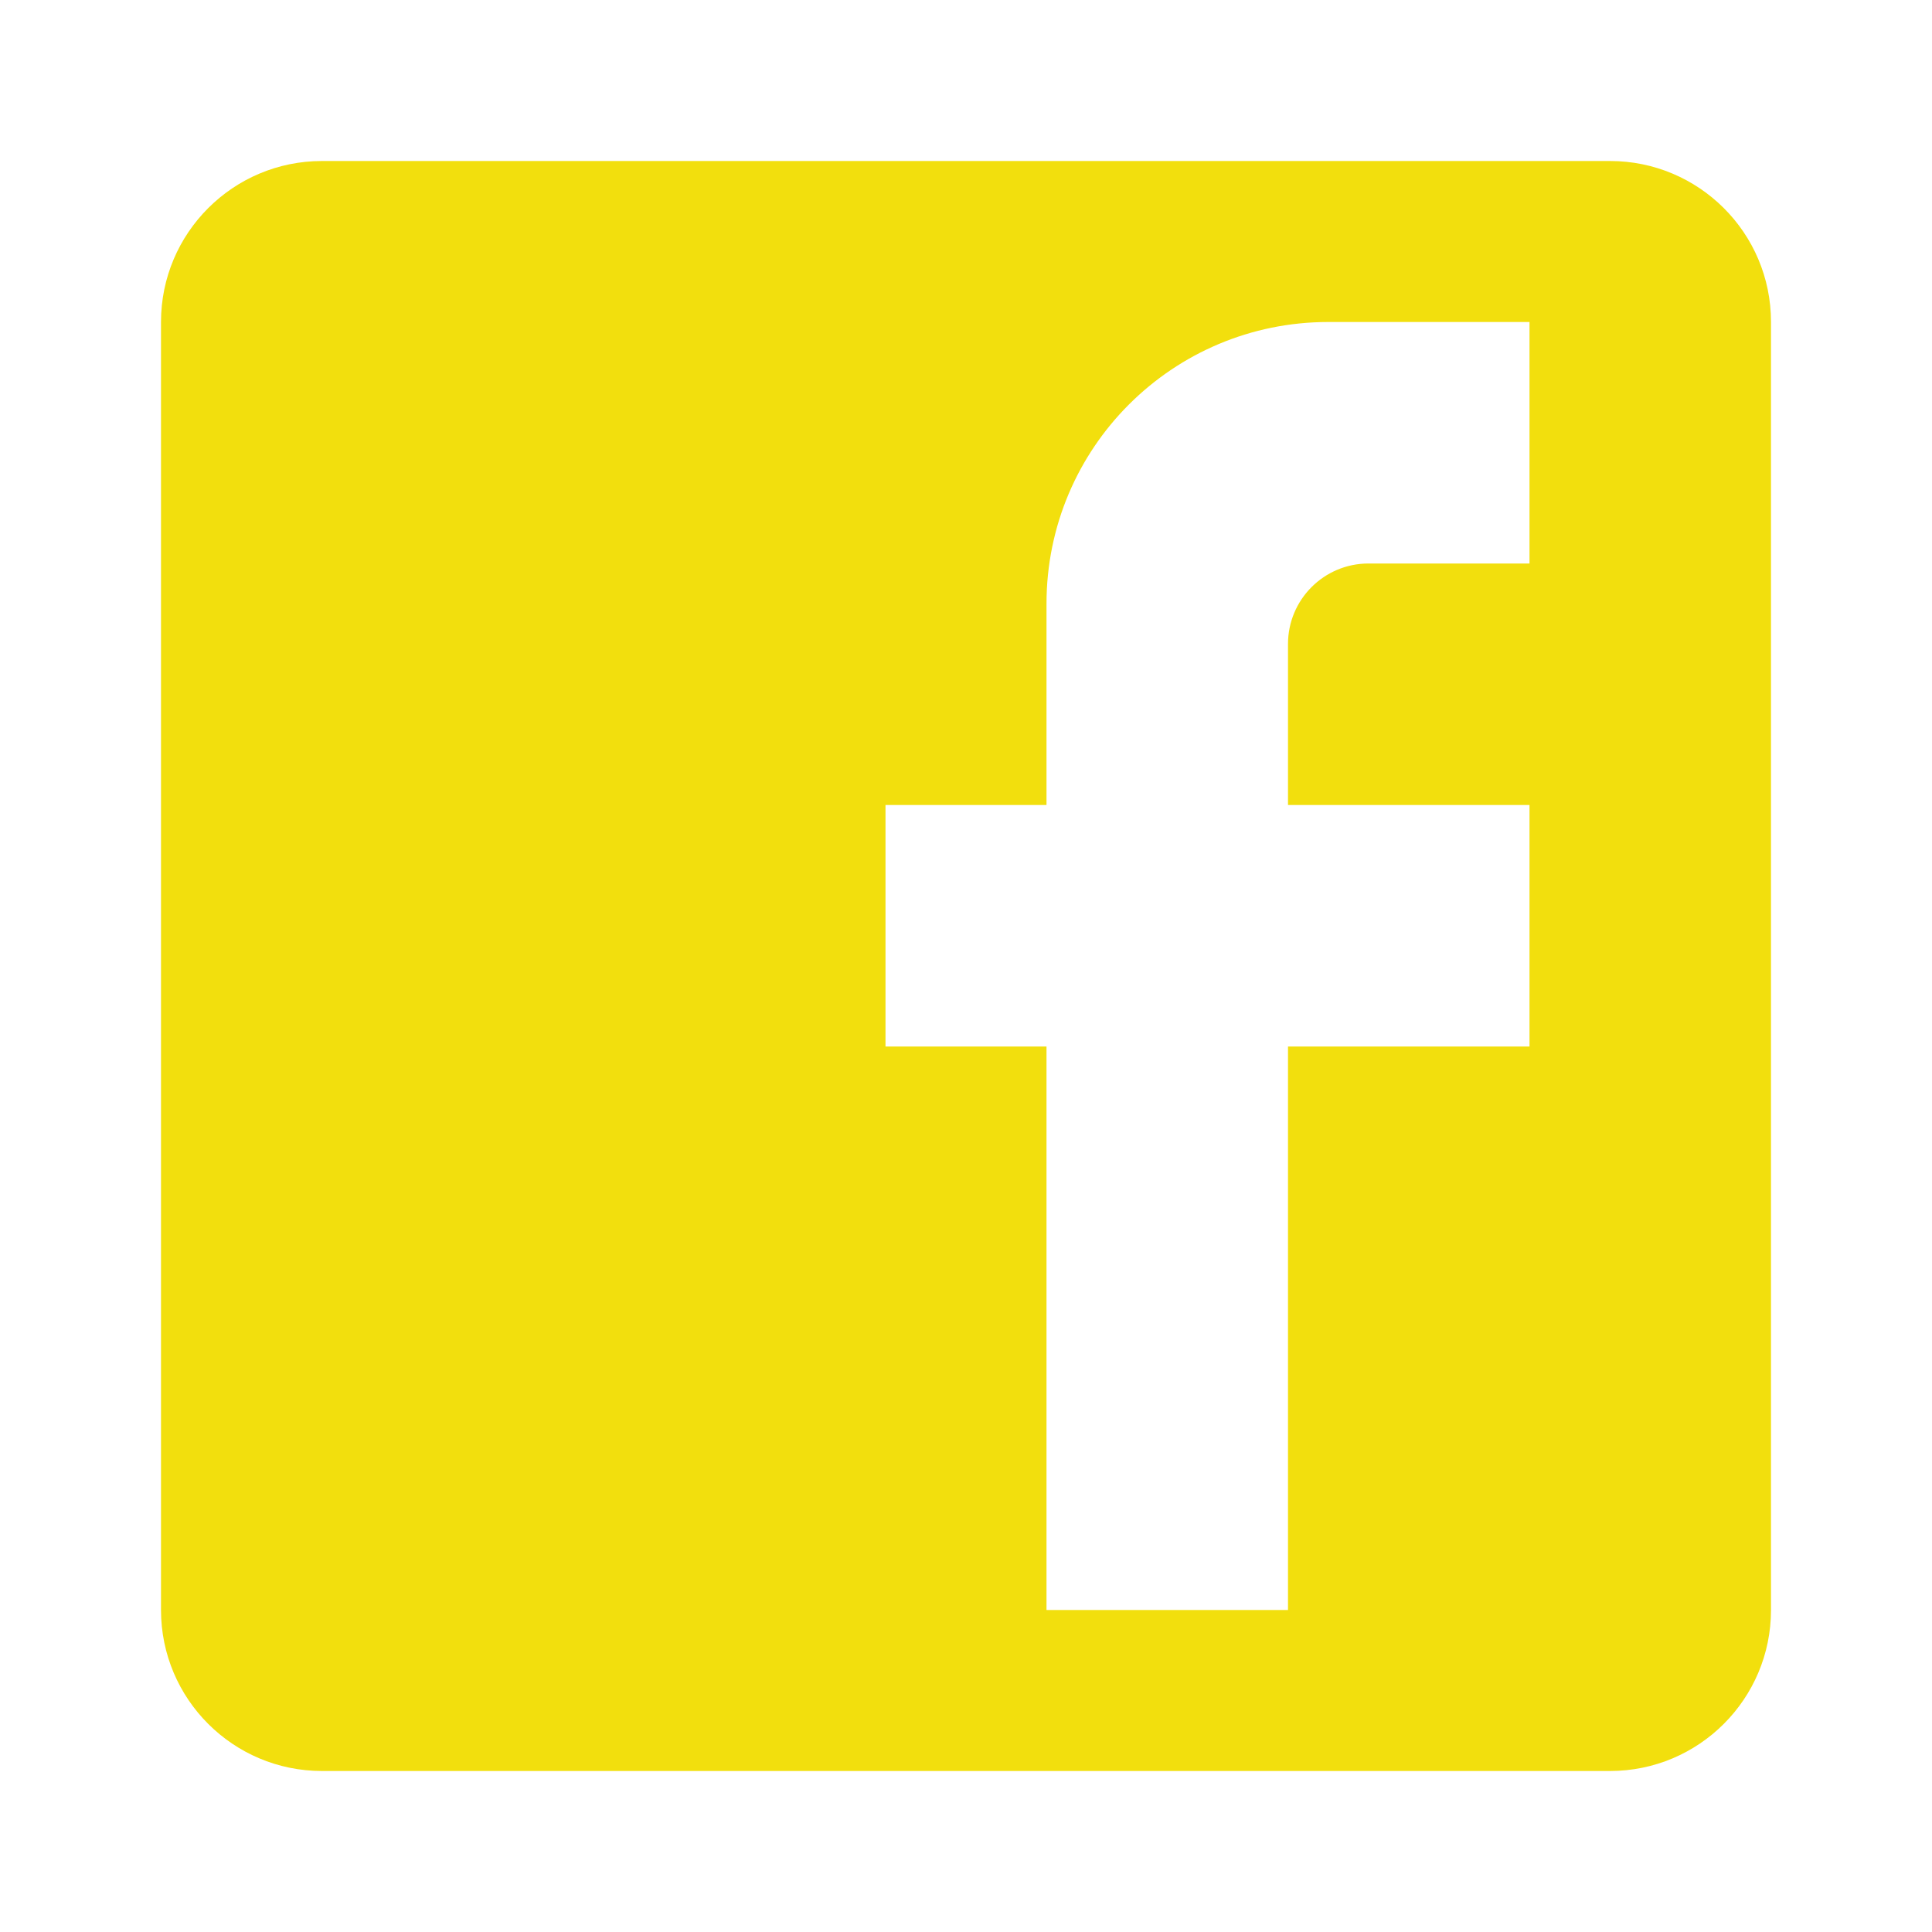
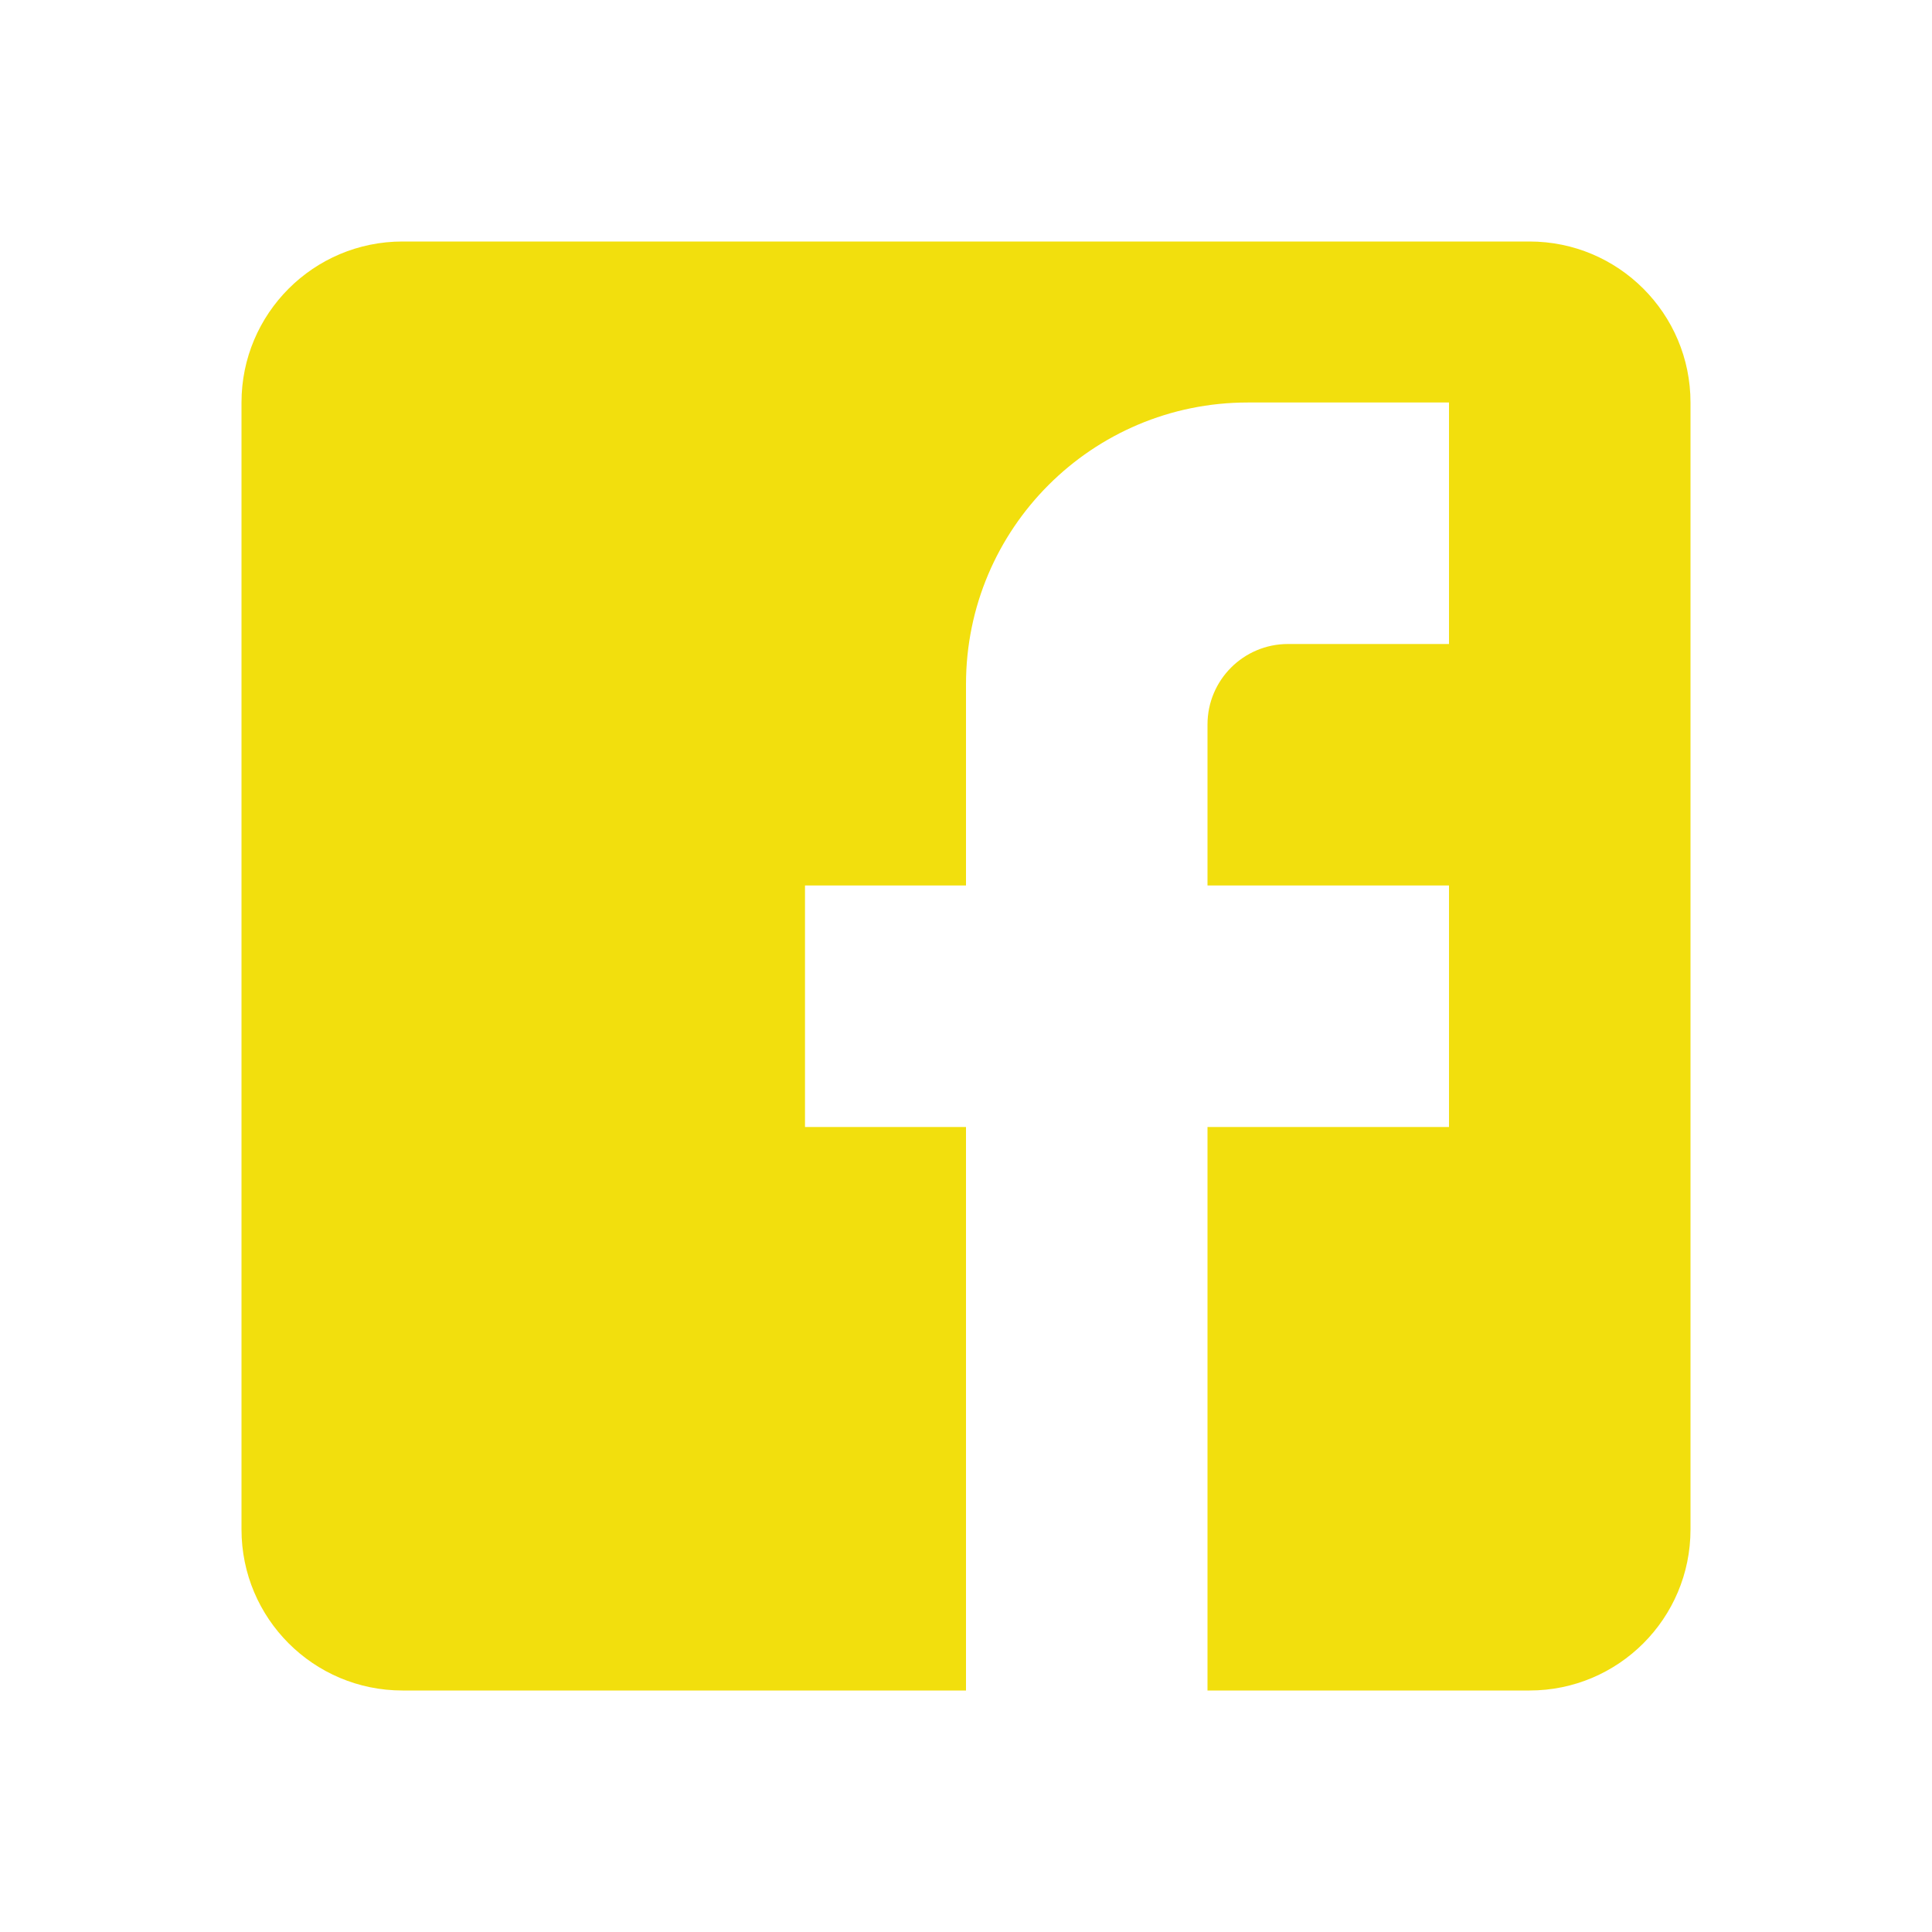
- <svg xmlns="http://www.w3.org/2000/svg" version="1.1" width="24" height="24" viewBox="0 0 24 24">
-   <path fill="#f2df0d" d="M19,4V7H17A1,1 0 0,0 16,8V10H19V13H16V20H13V13H11V10H13V7.5C13,5.56 14.57,4 16.5,4M20,2H4A2,2 0 0,0 2,4V20A2,2 0 0,0 4,22H20A2,2 0 0,0 22,20V4C22,2.89 21.1,2 20,2Z" />
+ <svg xmlns="http://www.w3.org/2000/svg" fill="#f2df0d" width="24" height="24" viewBox="0 0 24 24">
+   <path d="M5,3H19A2,2 0 0,1 21,5V19A2,2 0 0,1 19,21H5A2,2 0 0,1 3,19V5A2,2 0 0,1 5,3M18,5H15.5A3.5,3.5 0 0,0 12,8.5V11H10V14H12V21H15V14H18V11H15V9A1,1 0 0,1 16,8H18V5Z" />
</svg>
